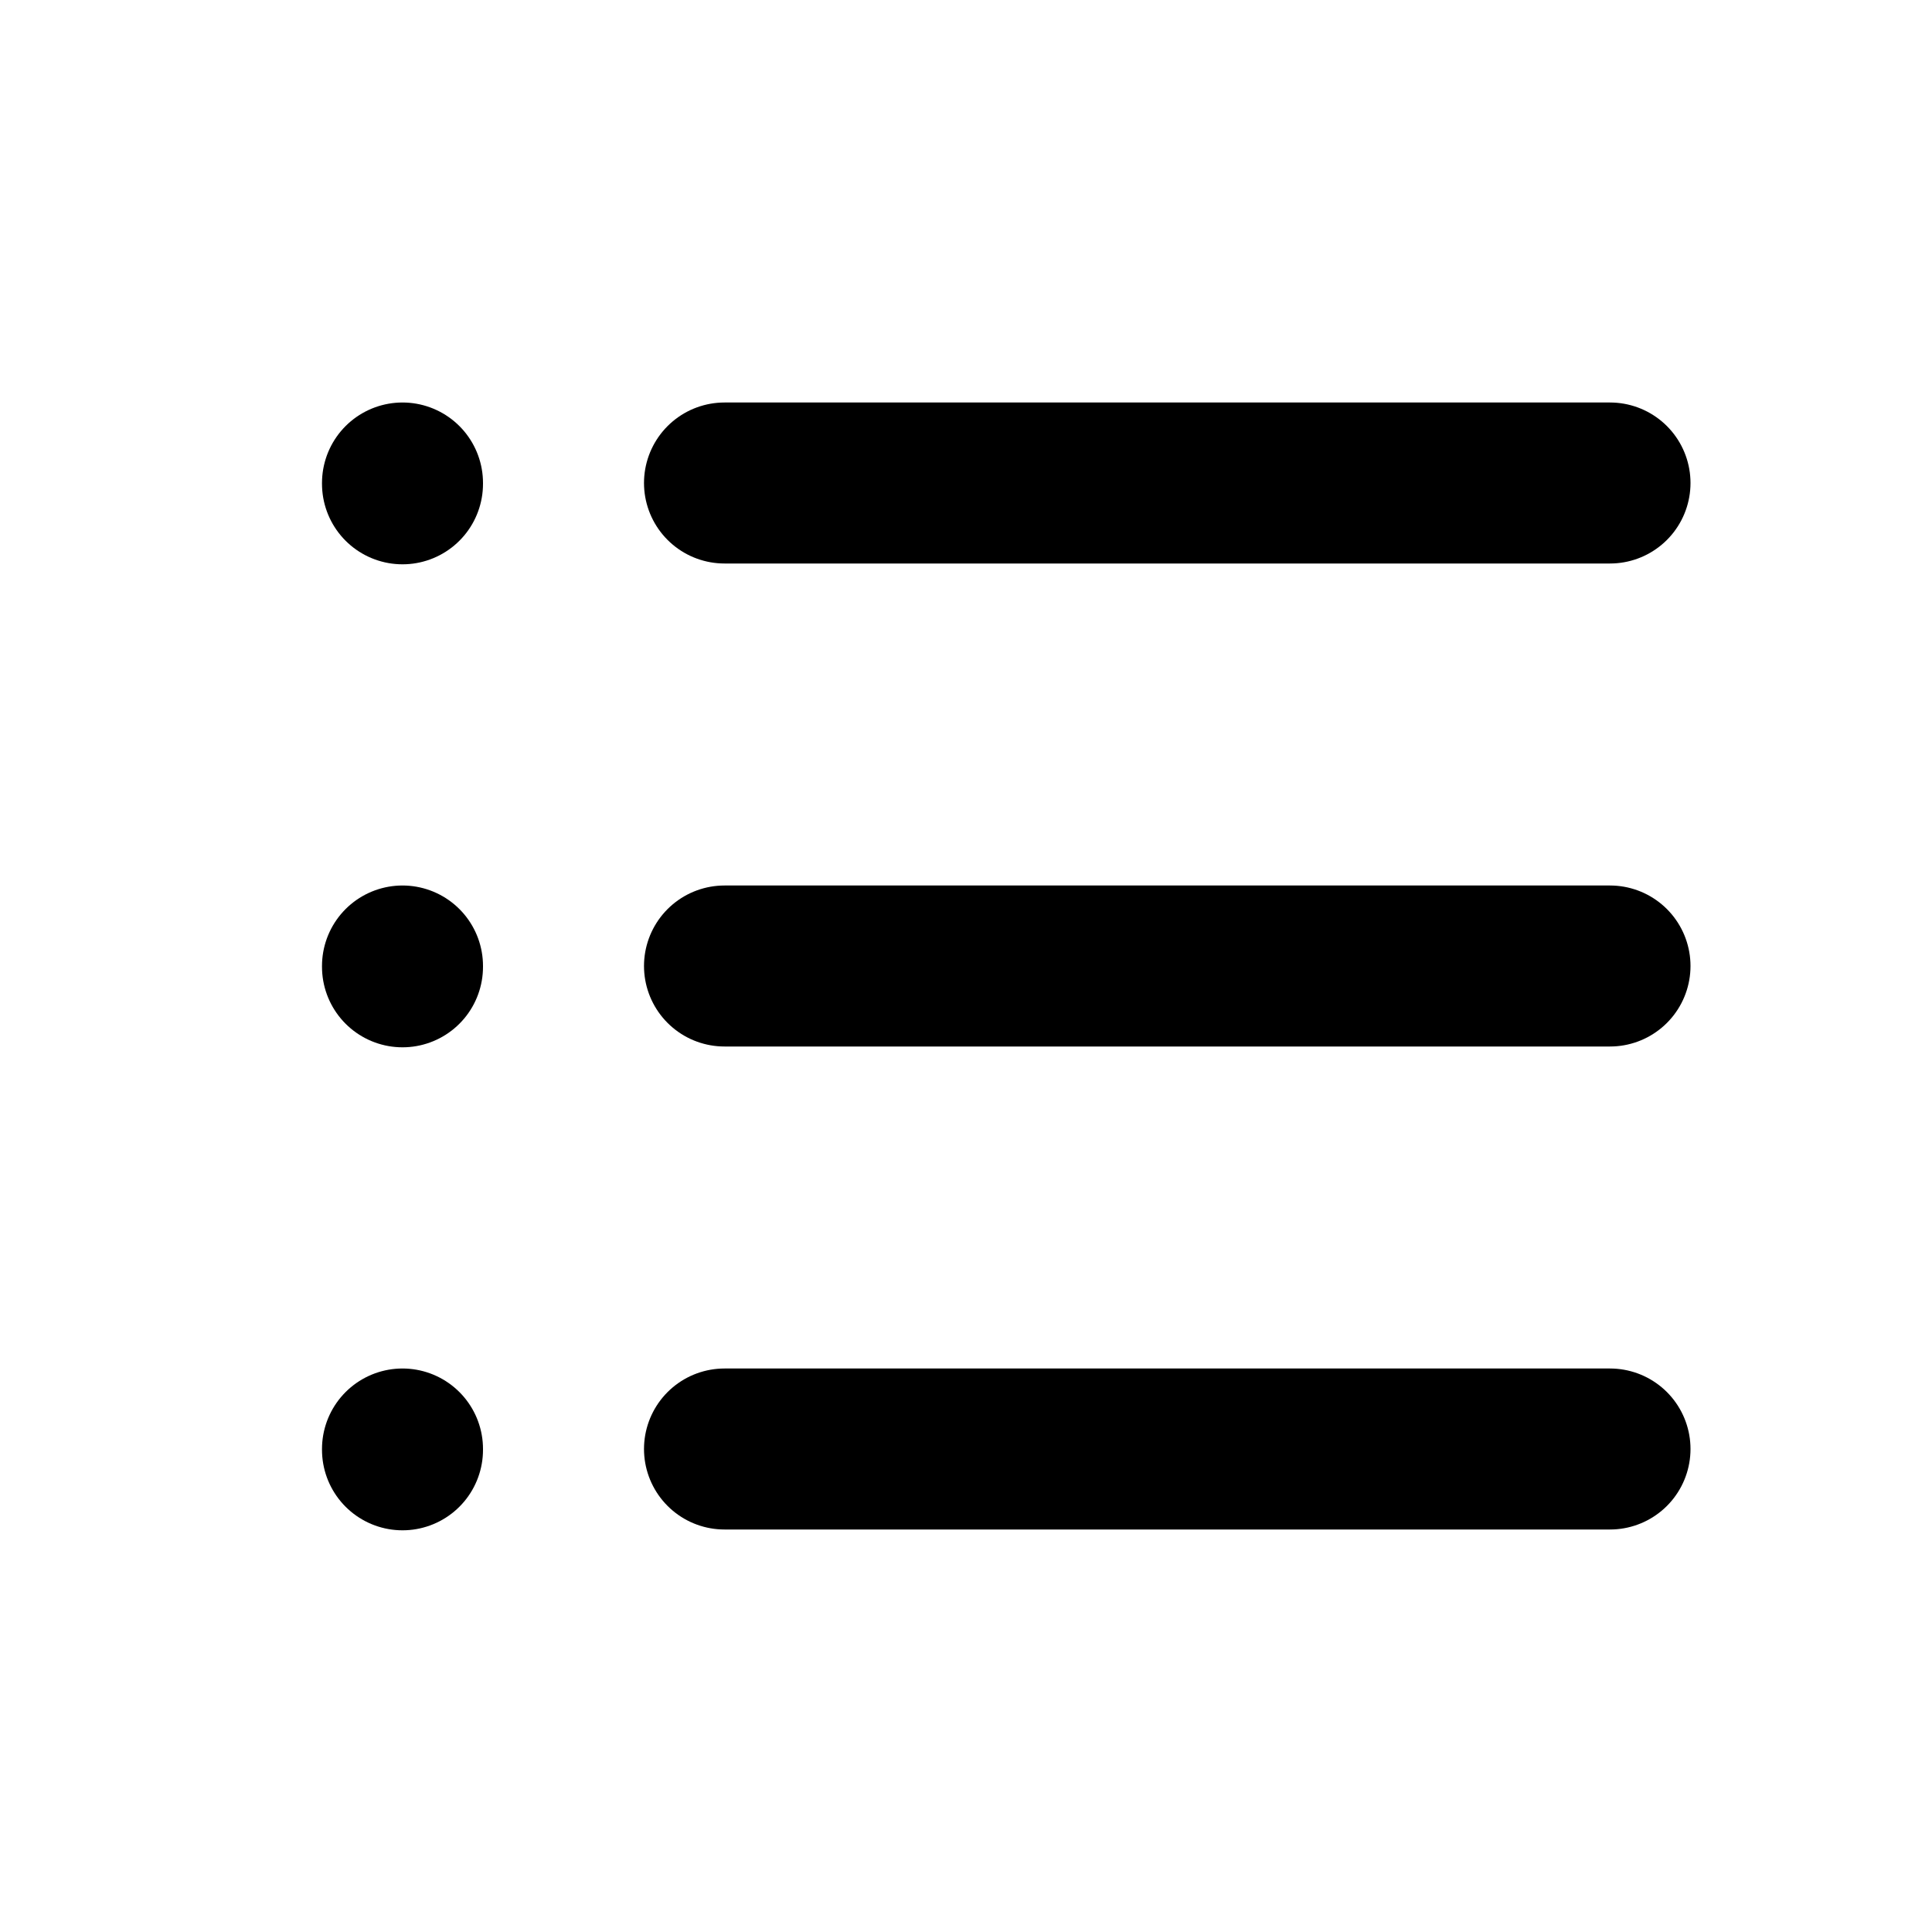
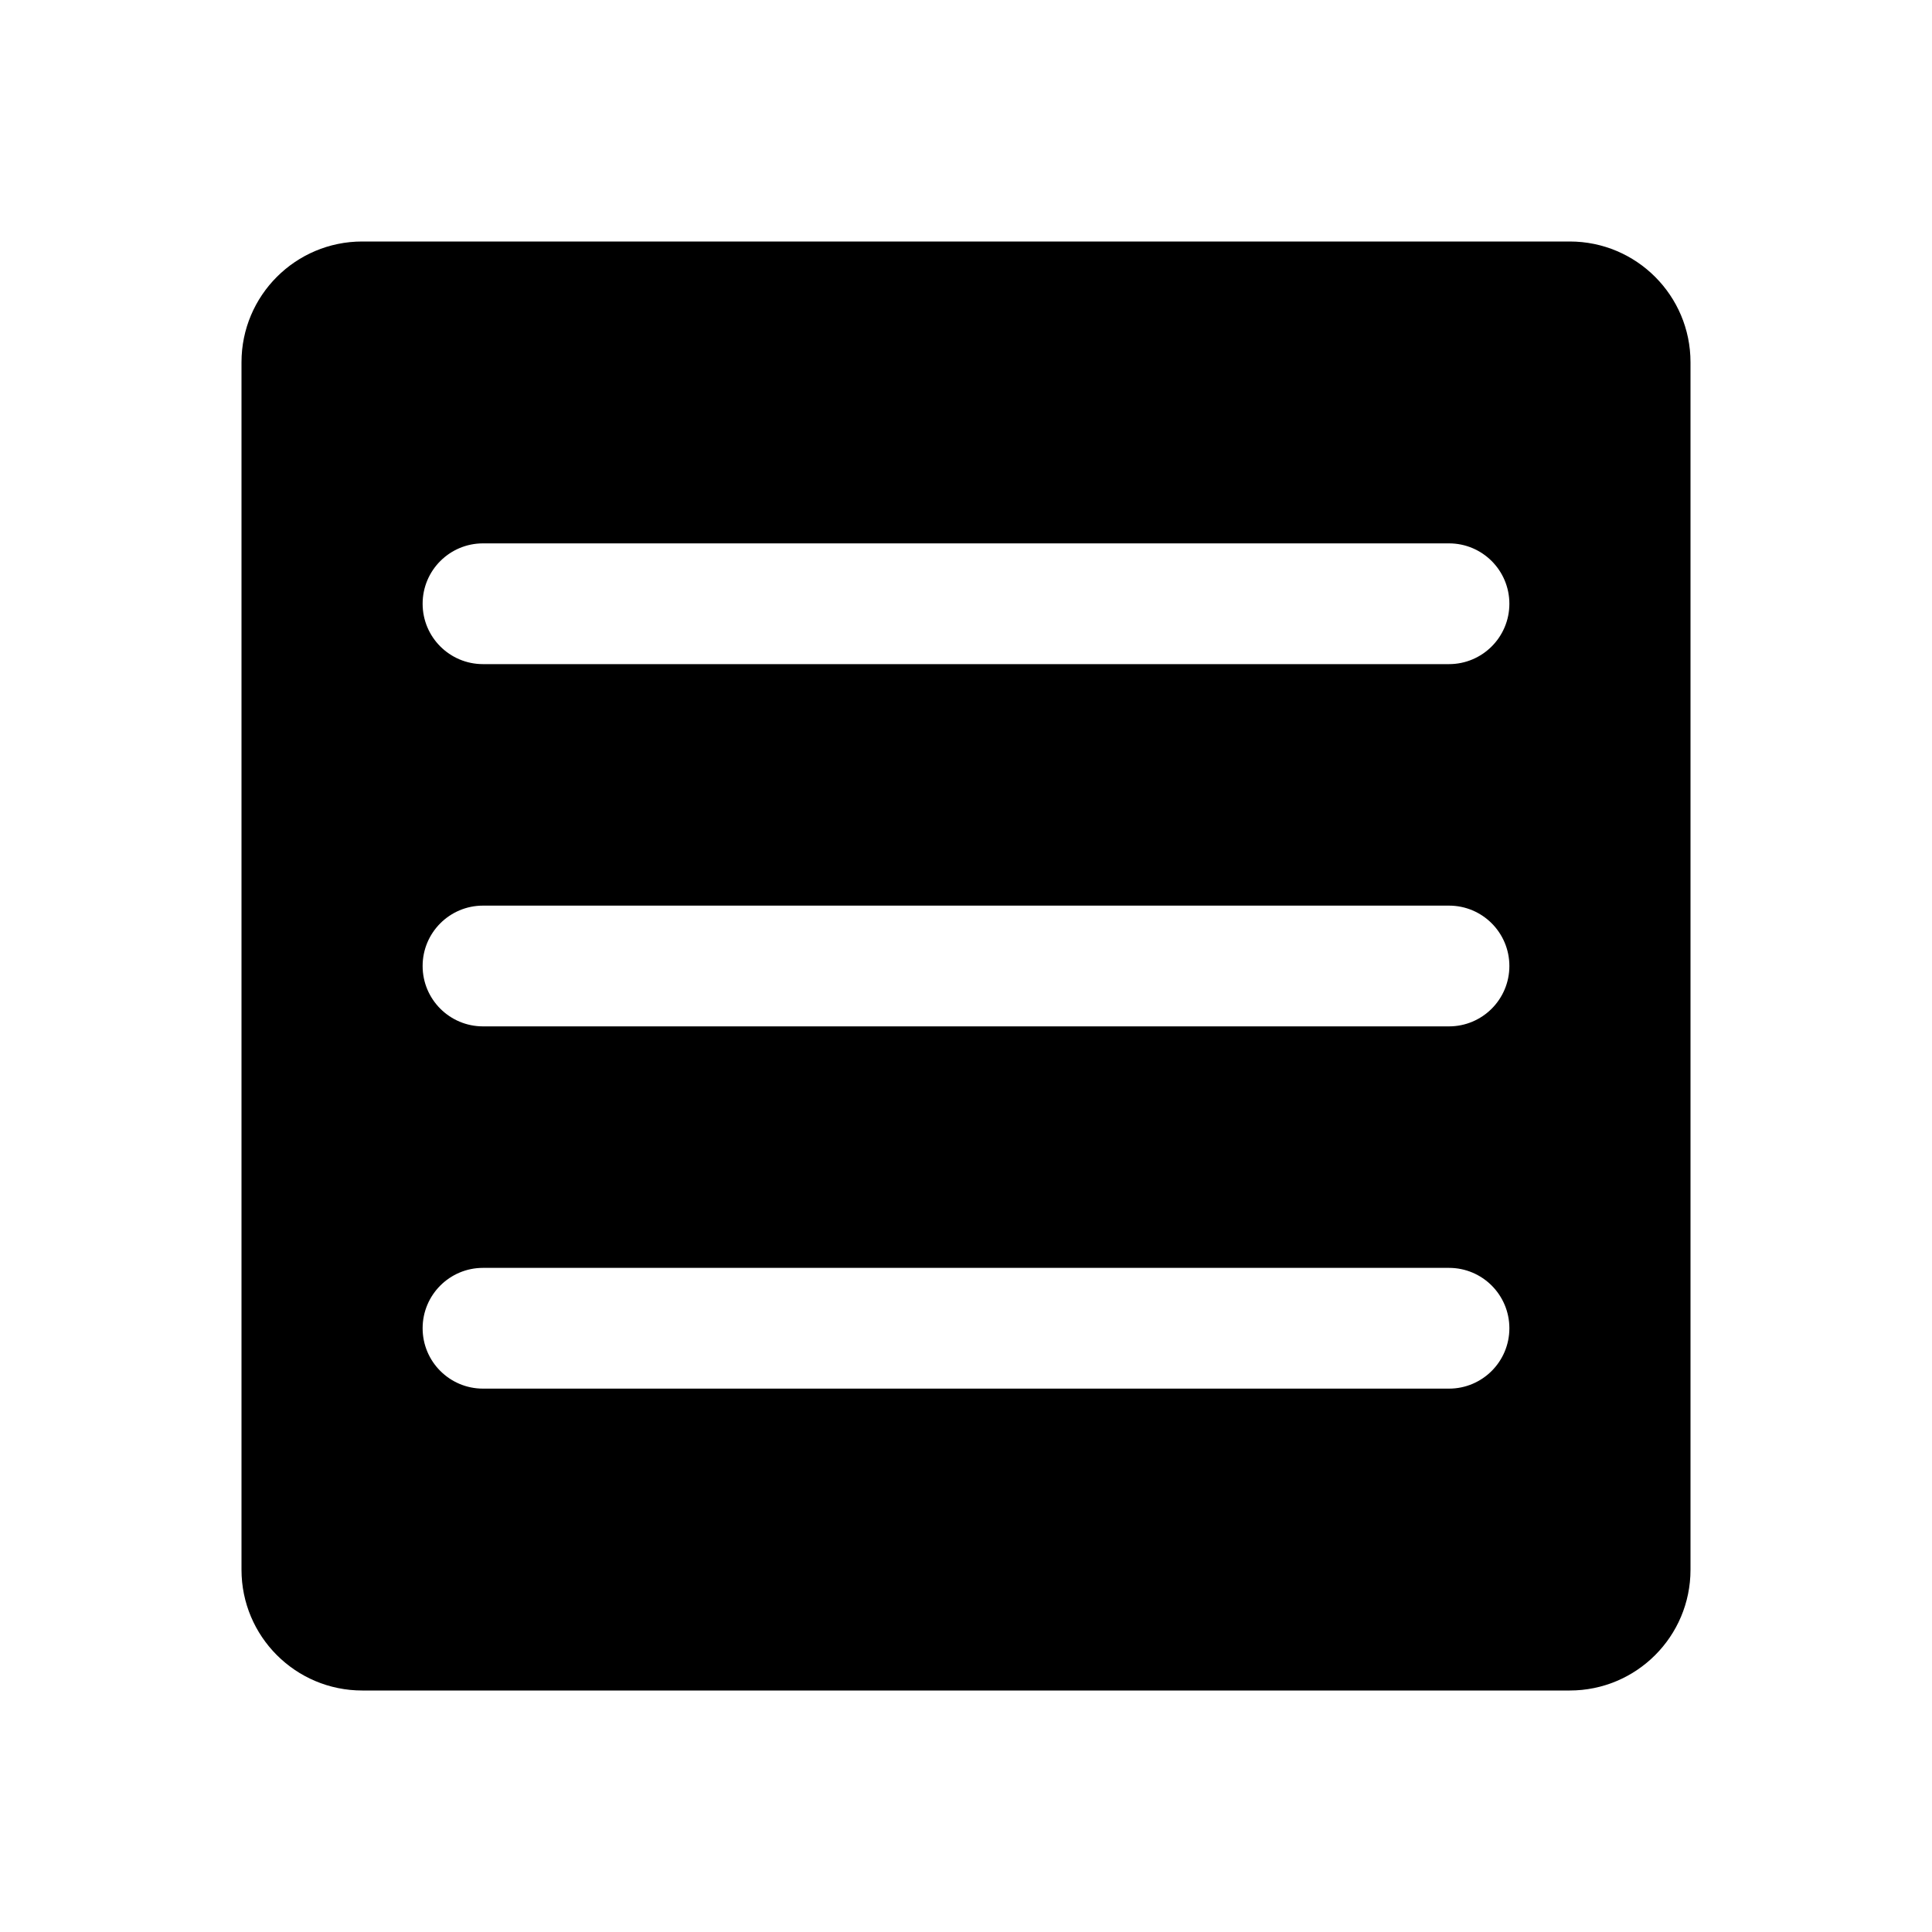
- <svg xmlns="http://www.w3.org/2000/svg" width="24" height="24" viewBox="0 0 24 24" fill="none" stroke="currentColor" stroke-width="2" stroke-linecap="round" stroke-linejoin="round">
-   <path d="M9 6l11 0" />
-   <path d="M9 12l11 0" />
-   <path d="M9 18l11 0" />
-   <path d="M5 6l0 .01" />
-   <path d="M5 12l0 .01" />
-   <path d="M5 18l0 .01" />
+ <svg xmlns="http://www.w3.org/2000/svg" viewBox="0 0 256 256" fill="currentColor">
+   <path d="M208,32H48A16,16,0,0,0,32,48V208a16,16,0,0,0,16,16H208a16,16,0,0,0,16-16V48A16,16,0,0,0,208,32ZM192,184H64a8,8,0,0,1,0-16H192a8,8,0,0,1,0,16Zm0-48H64a8,8,0,0,1,0-16H192a8,8,0,0,1,0,16Zm0-48H64a8,8,0,0,1,0-16H192a8,8,0,0,1,0,16Z" />
</svg>
